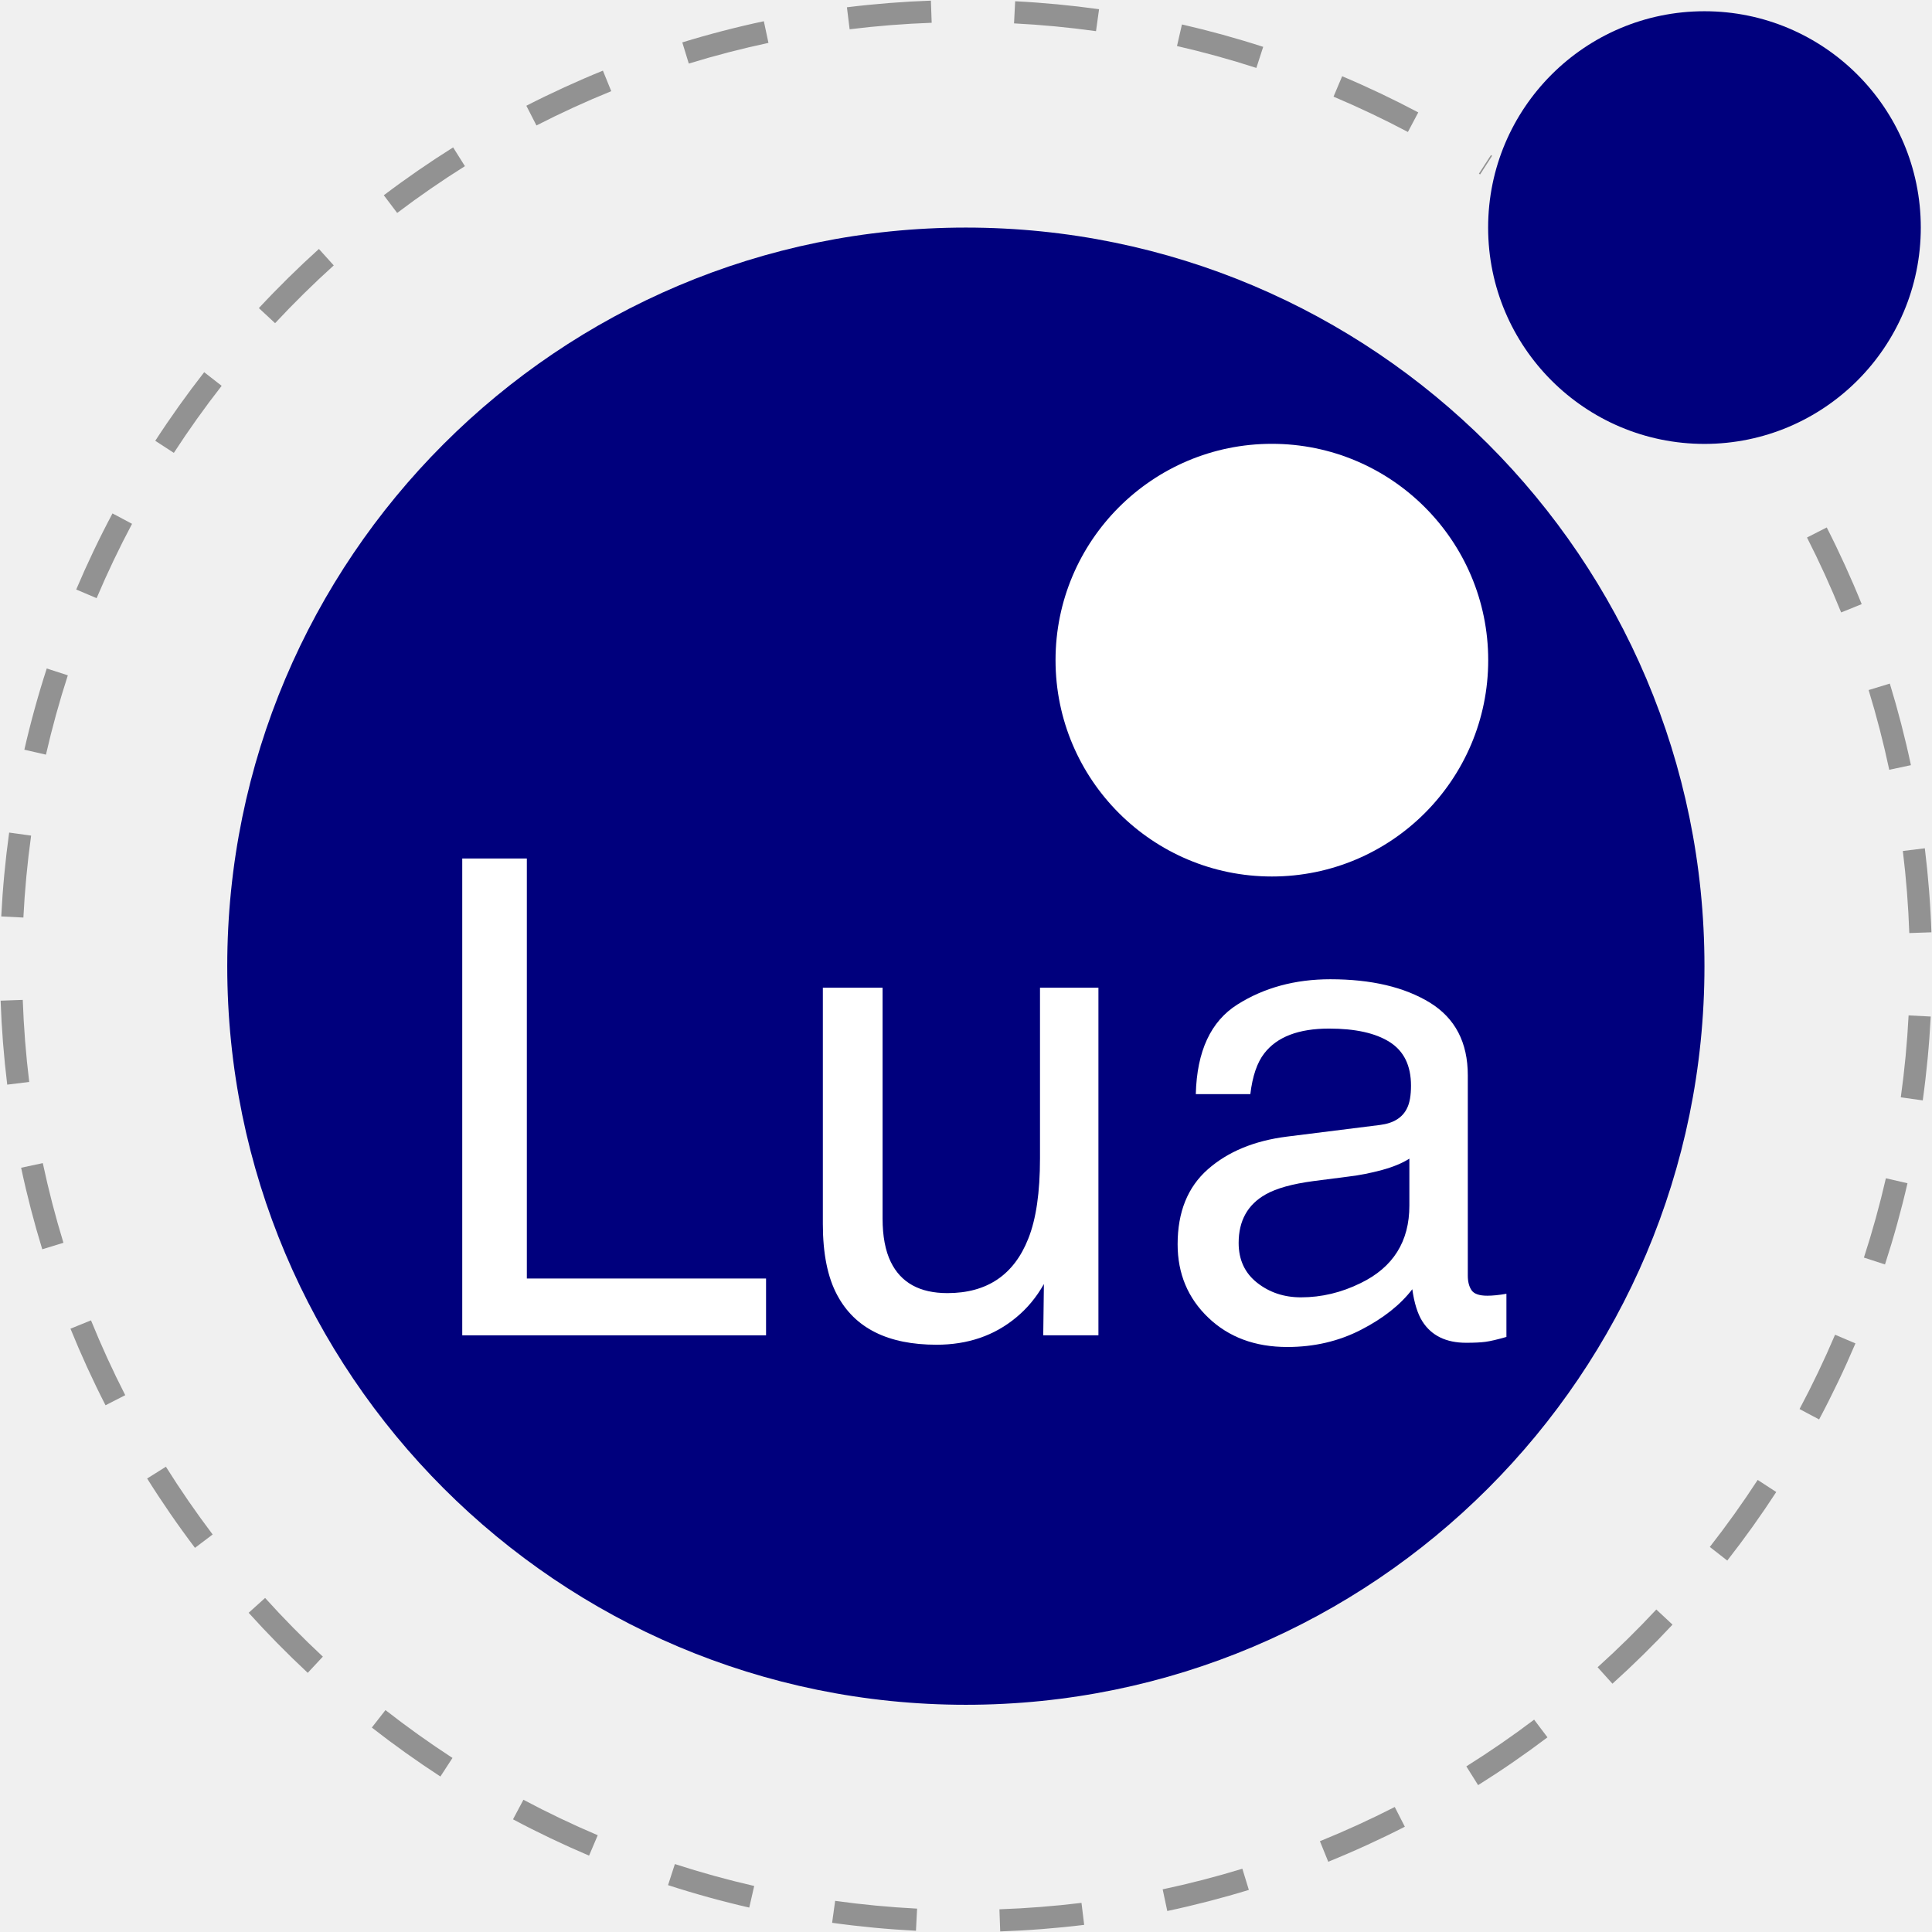
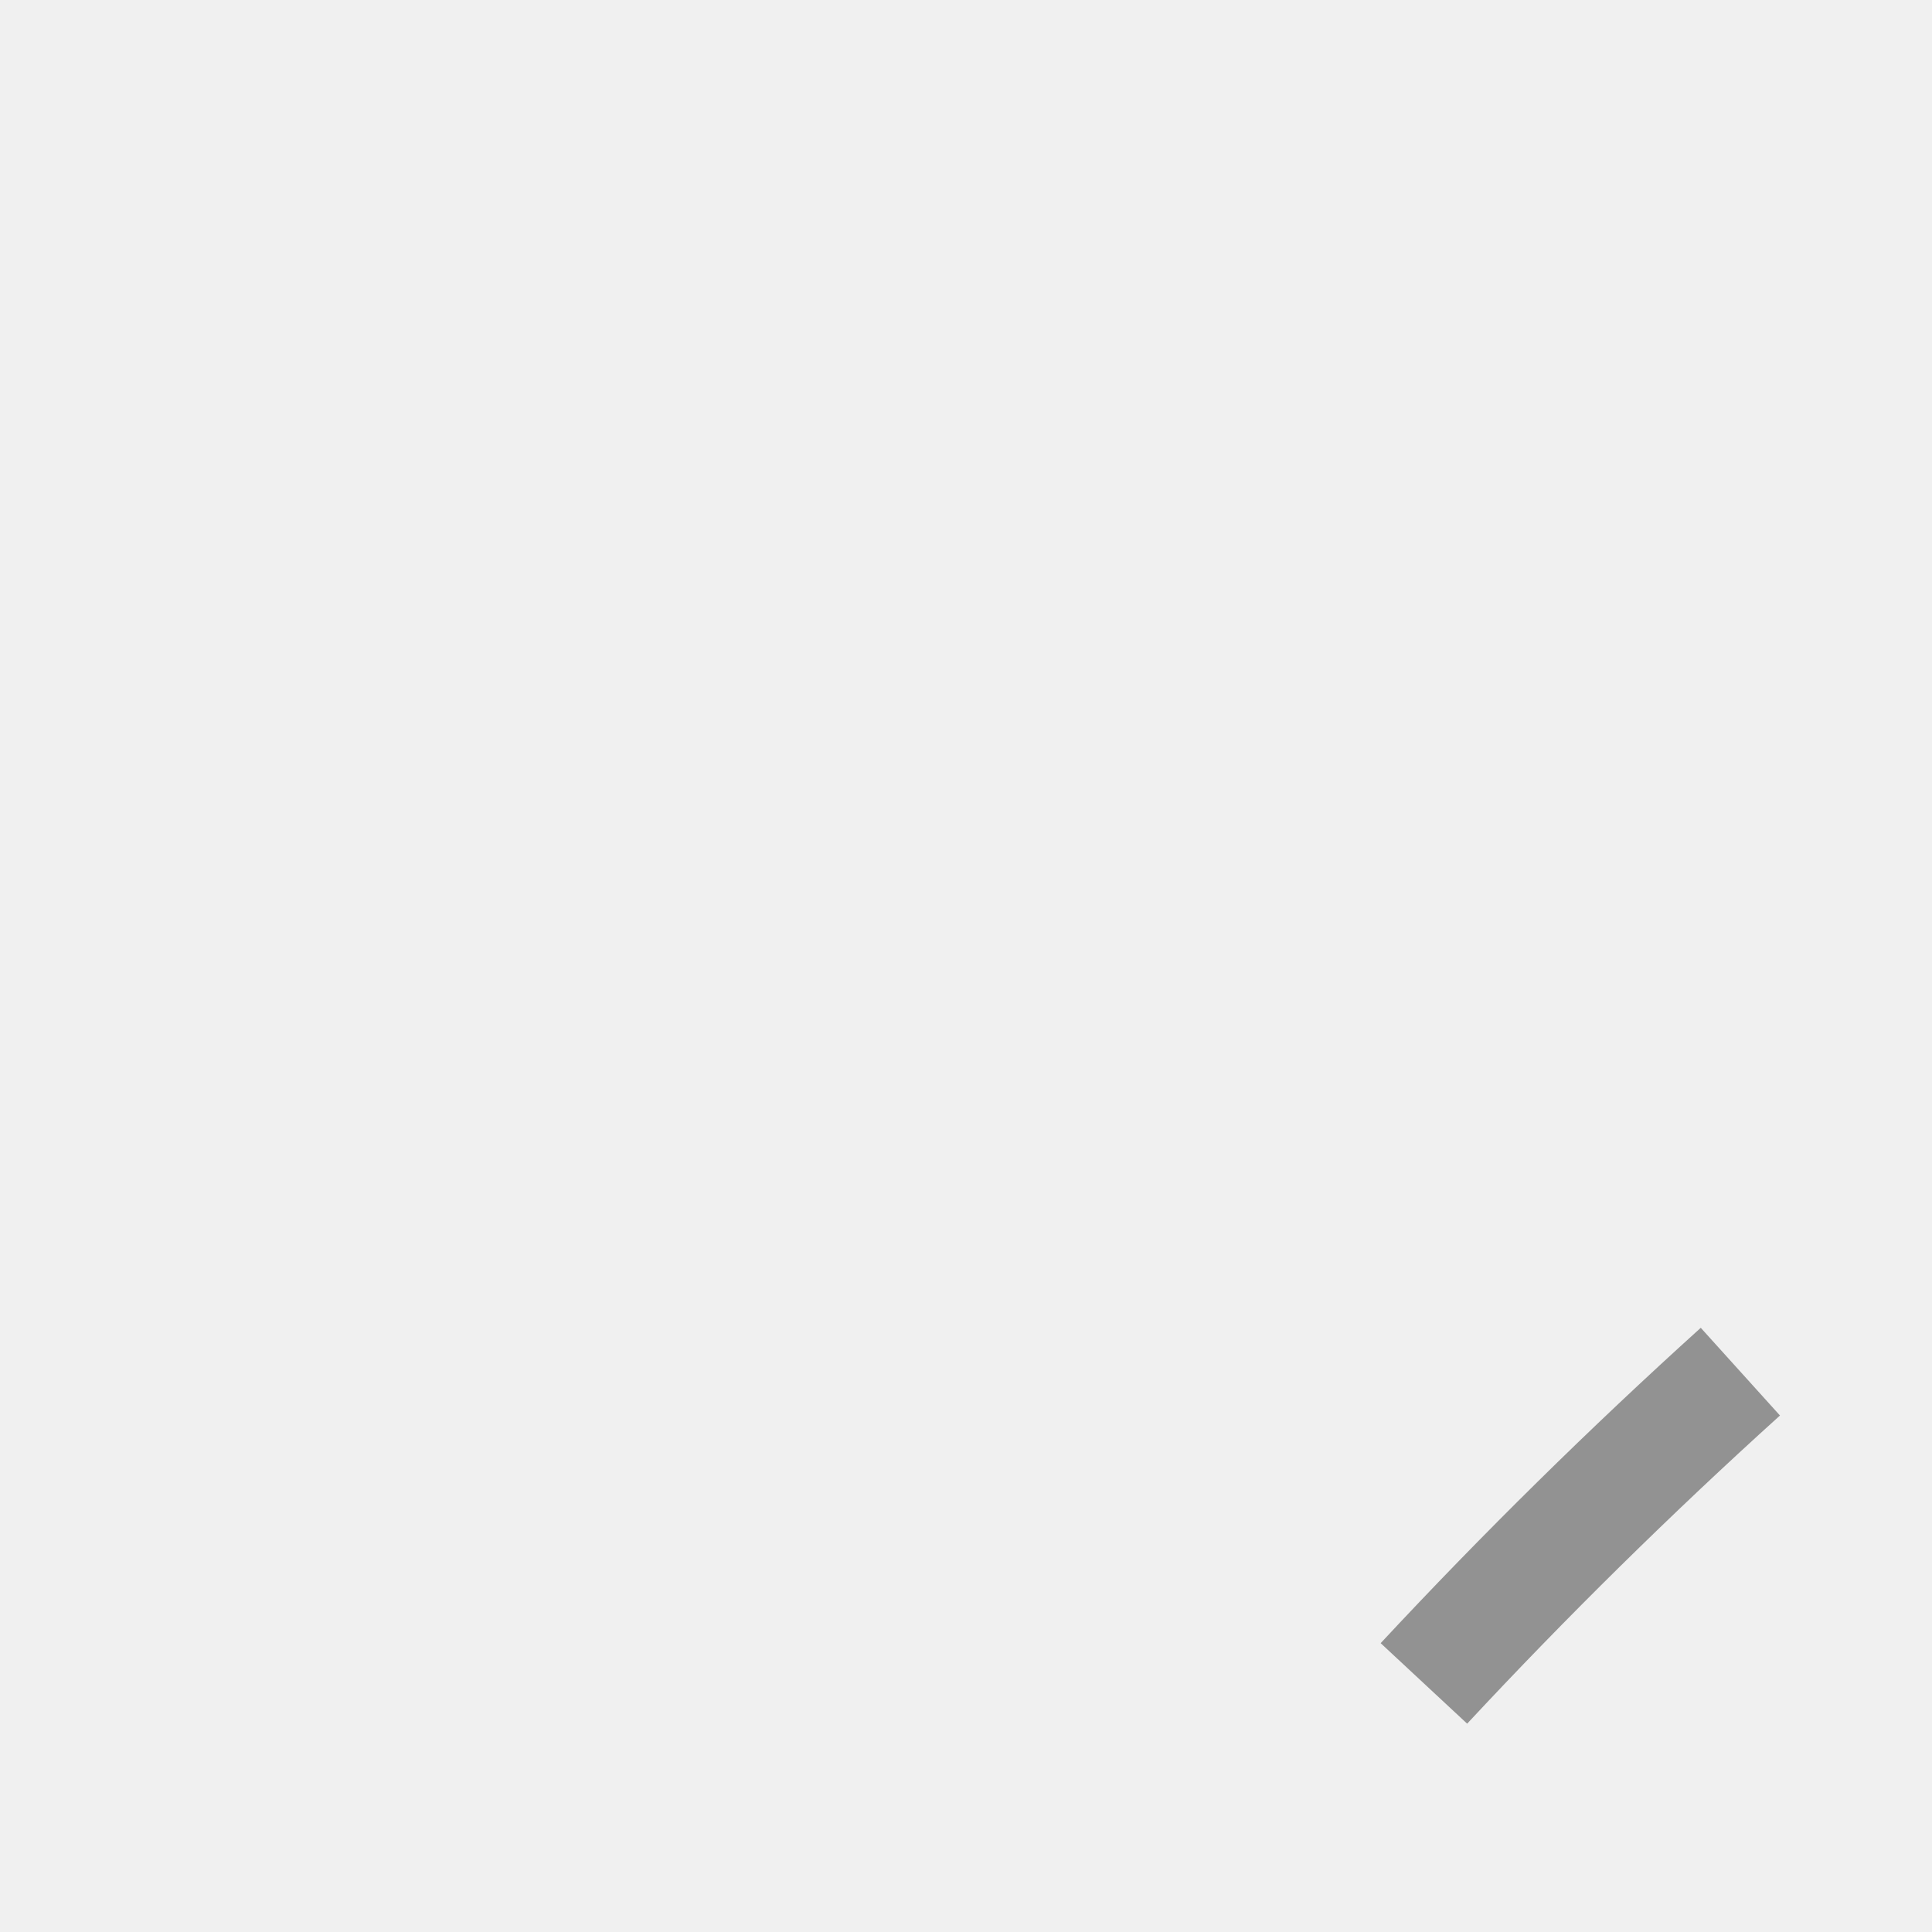
- <svg xmlns="http://www.w3.org/2000/svg" width="48px" height="48px" viewBox="0 0 256 256" version="1.1" preserveAspectRatio="xMidYMid">
+ <svg xmlns="http://www.w3.org/2000/svg" width="48px" height="48px" viewBox="0 0 48 48" version="1.1">
  <g>
    <path d="M225.85,128.024 C225.85,74 182.004,30.155 127.981,30.155 C73.957,30.155 30.111,74 30.111,128.024 C30.111,182.047 73.957,225.893 127.981,225.893 C182.004,225.893 225.85,182.047 225.85,128.024" fill="#00007D" />
    <path d="M197.195,87.475 C197.195,71.652 184.353,58.809 168.53,58.809 C152.707,58.809 139.864,71.652 139.864,87.475 C139.864,103.298 152.707,116.14 168.53,116.14 C184.353,116.14 197.195,103.298 197.195,87.475" fill="#FFFFFF" />
    <path d="M254.515,30.154 C254.515,14.331 241.673,1.489 225.85,1.489 C210.027,1.489 197.185,14.331 197.185,30.154 C197.185,45.978 210.027,58.82 225.85,58.82 C241.673,58.82 254.515,45.978 254.515,30.154" fill="#00007D" />
    <path d="M61.25,113.756 L69.809,113.756 L69.809,169.41 L101.506,169.41 L101.506,176.936 L61.25,176.936 L61.25,113.756" fill="#FFFFFF" />
    <path d="M116.946,130.874 L116.946,161.453 C116.946,163.804 117.309,165.726 118.035,167.216 C119.375,169.969 121.875,171.345 125.533,171.345 C130.782,171.345 134.357,168.936 136.256,164.12 C137.289,161.539 137.805,157.998 137.805,153.496 L137.805,130.874 L145.547,130.874 L145.547,176.936 L138.235,176.936 L138.322,170.141 C137.336,171.89 136.111,173.366 134.648,174.571 C131.751,176.979 128.234,178.184 124.098,178.184 C117.655,178.184 113.266,175.99 110.932,171.603 C109.666,169.252 109.032,166.113 109.032,162.184 L109.032,130.874 L116.946,130.874" fill="#FFFFFF" />
    <path d="M182.879,149.06 C184.657,148.831 185.847,148.087 186.449,146.827 C186.792,146.137 186.965,145.144 186.965,143.848 C186.965,141.201 186.027,139.279 184.153,138.085 C182.278,136.89 179.596,136.293 176.106,136.293 C172.071,136.293 169.209,137.388 167.521,139.578 C166.576,140.789 165.962,142.59 165.675,144.981 L158.45,144.981 C158.593,139.287 160.433,135.327 163.97,133.098 C167.506,130.87 171.609,129.756 176.277,129.756 C181.689,129.756 186.086,130.788 189.465,132.852 C192.816,134.917 194.491,138.128 194.491,142.487 L194.491,169.025 C194.491,169.827 194.656,170.473 194.986,170.959 C195.315,171.446 196.011,171.689 197.072,171.689 C197.416,171.689 197.803,171.668 198.233,171.625 C198.663,171.582 199.121,171.518 199.609,171.432 L199.609,177.151 C198.405,177.495 197.487,177.71 196.857,177.796 C196.226,177.882 195.365,177.925 194.276,177.925 C191.61,177.925 189.674,176.979 188.47,175.087 C187.839,174.084 187.395,172.665 187.137,170.83 C185.559,172.895 183.294,174.686 180.341,176.206 C177.388,177.724 174.133,178.484 170.578,178.484 C166.305,178.484 162.815,177.188 160.106,174.597 C157.396,172.006 156.041,168.762 156.041,164.868 C156.041,160.601 157.375,157.293 160.041,154.945 C162.708,152.597 166.205,151.15 170.535,150.606 L182.879,149.06 L182.879,149.06 Z M166.578,169.973 C168.213,171.261 170.148,171.904 172.385,171.904 C175.108,171.904 177.746,171.274 180.298,170.015 C184.599,167.925 186.749,164.504 186.749,159.752 L186.749,153.526 C185.805,154.13 184.589,154.633 183.101,155.036 C181.613,155.439 180.154,155.726 178.723,155.897 L174.044,156.499 C171.24,156.871 169.131,157.458 167.718,158.259 C165.324,159.603 164.127,161.749 164.127,164.695 C164.127,166.927 164.944,168.686 166.578,169.973 L166.578,169.973 Z" fill="#FFFFFF" />
    <path d="M132.532,255.926 L132.43,252.991 C136.058,252.864 139.717,252.578 143.303,252.14 L143.659,255.055 C139.989,255.503 136.245,255.796 132.532,255.926 L132.532,255.926 Z M121.37,255.835 C117.663,255.645 113.925,255.291 110.259,254.782 L110.662,251.874 C114.244,252.371 117.898,252.717 121.52,252.903 L121.37,255.835 L121.37,255.835 Z M154.67,253.218 L154.06,250.346 C157.605,249.594 161.157,248.675 164.619,247.616 L165.478,250.423 C161.935,251.508 158.298,252.448 154.67,253.218 L154.67,253.218 Z M99.28,252.764 C95.667,251.935 92.047,250.935 88.519,249.791 L89.424,246.998 C92.871,248.115 96.408,249.093 99.936,249.902 L99.28,252.764 L99.28,252.764 Z M175.999,246.69 L174.897,243.969 C178.25,242.611 181.586,241.085 184.813,239.436 L186.149,242.051 C182.846,243.739 179.431,245.3 175.999,246.69 L175.999,246.69 Z M78.055,245.881 C74.643,244.432 71.252,242.814 67.976,241.07 L69.356,238.478 C72.556,240.182 75.87,241.763 79.203,243.178 L78.055,245.881 L78.055,245.881 Z M195.857,236.54 L194.298,234.053 C197.365,232.129 200.387,230.047 203.279,227.863 L205.048,230.206 C202.089,232.441 198.997,234.572 195.857,236.54 L195.857,236.54 Z M58.357,235.397 C55.251,233.378 52.193,231.196 49.269,228.91 L51.077,226.596 C53.934,228.83 56.922,230.963 59.957,232.936 L58.357,235.397 L58.357,235.397 Z M213.656,223.098 L211.691,220.918 C214.383,218.491 217,215.918 219.47,213.269 L221.618,215.272 C219.09,217.982 216.411,220.615 213.656,223.098 L213.656,223.098 Z M40.778,221.66 C38.066,219.132 35.431,216.455 32.947,213.702 L35.127,211.736 C37.554,214.426 40.129,217.042 42.78,219.512 L40.778,221.66 L40.778,221.66 Z M228.872,206.784 L226.559,204.976 C228.793,202.12 230.927,199.133 232.902,196.098 L235.363,197.7 C233.342,200.805 231.158,203.862 228.872,206.784 L228.872,206.784 Z M25.835,205.098 C23.598,202.138 21.465,199.047 19.497,195.909 L21.984,194.349 C23.907,197.414 25.991,200.435 28.178,203.327 L25.835,205.098 L25.835,205.098 Z M241.041,188.083 L238.45,186.703 C240.155,183.503 241.738,180.19 243.155,176.858 L245.857,178.007 C244.406,181.418 242.786,184.808 241.041,188.083 L241.041,188.083 Z M13.983,186.205 C12.293,182.904 10.731,179.49 9.338,176.057 L12.058,174.953 C13.419,178.307 14.946,181.642 16.596,184.867 L13.983,186.205 L13.983,186.205 Z M249.771,167.545 L246.979,166.638 C248.098,163.195 249.077,159.658 249.889,156.127 L252.75,156.786 C251.919,160.4 250.916,164.02 249.771,167.545 L249.771,167.545 Z M5.599,165.537 C4.513,161.993 3.57,158.357 2.799,154.73 L5.671,154.119 C6.425,157.662 7.345,161.214 8.406,164.677 L5.599,165.537 L5.599,165.537 Z M254.774,145.807 L251.866,145.402 C252.365,141.822 252.713,138.169 252.899,134.545 L255.832,134.697 C255.64,138.404 255.285,142.143 254.774,145.807 L254.774,145.807 Z M0.957,143.721 C0.507,140.049 0.212,136.306 0.081,132.594 L3.016,132.49 C3.143,136.117 3.432,139.775 3.871,143.363 L0.957,143.721 L0.957,143.721 Z M252.992,123.636 C252.866,120.016 252.578,116.357 252.136,112.76 L255.05,112.402 C255.502,116.083 255.797,119.829 255.926,123.534 L252.992,123.636 L252.992,123.636 Z M3.098,121.581 L0.166,121.433 C0.354,117.725 0.706,113.986 1.213,110.321 L4.122,110.723 C3.626,114.305 3.282,117.958 3.098,121.581 L3.098,121.581 Z M250.335,101.999 C249.582,98.455 248.663,94.901 247.603,91.436 L250.411,90.578 C251.495,94.124 252.436,97.761 253.207,101.389 L250.335,101.999 L250.335,101.999 Z M6.088,99.996 L3.226,99.34 C4.054,95.726 5.052,92.105 6.194,88.578 L8.988,89.483 C7.872,92.928 6.897,96.465 6.088,99.996 L6.088,99.996 Z M243.962,81.151 C242.604,77.791 241.081,74.451 239.437,71.223 L242.053,69.89 C243.736,73.193 245.294,76.612 246.684,80.051 L243.962,81.151 L243.962,81.151 Z M12.802,79.259 L10.099,78.113 C11.546,74.7 13.163,71.308 14.905,68.031 L17.497,69.41 C15.795,72.611 14.215,75.925 12.802,79.259 L12.802,79.259 Z M23.035,60.008 L20.573,58.409 C22.591,55.301 24.773,52.242 27.056,49.318 L29.37,51.125 C27.139,53.982 25.008,56.971 23.035,60.008 L23.035,60.008 Z M36.451,42.824 L34.302,40.824 C36.828,38.11 39.504,35.474 42.255,32.989 L44.223,35.168 C41.534,37.597 38.919,40.173 36.451,42.824 L36.451,42.824 Z M52.628,28.215 L50.856,25.873 C53.814,23.635 56.905,21.501 60.042,19.531 L61.604,22.017 C58.538,23.942 55.518,26.027 52.628,28.215 L52.628,28.215 Z M196.122,23.115 L195.961,23.012 L197.558,20.548 L197.713,20.648 L196.122,23.115 L196.122,23.115 Z M186.554,17.488 C183.352,15.792 180.036,14.217 176.7,12.806 L177.843,10.102 C181.258,11.545 184.651,13.158 187.928,14.894 L186.554,17.488 L186.554,17.488 Z M71.083,16.624 L69.744,14.011 C73.045,12.319 76.458,10.755 79.889,9.361 L80.994,12.081 C77.643,13.443 74.308,14.972 71.083,16.624 L71.083,16.624 Z M166.475,9.001 C163.027,7.886 159.489,6.91 155.958,6.1 L156.614,3.239 C160.228,4.067 163.85,5.066 167.379,6.207 L166.475,9.001 L166.475,9.001 Z M91.269,8.424 L90.407,5.617 C93.95,4.529 97.585,3.586 101.213,2.812 L101.825,5.683 C98.281,6.439 94.73,7.361 91.269,8.424 L91.269,8.424 Z M145.227,4.128 C141.637,3.629 137.983,3.282 134.365,3.098 L134.514,0.166 C138.217,0.354 141.958,0.709 145.632,1.22 L145.227,4.128 L145.227,4.128 Z M112.581,3.879 L112.222,0.965 C115.892,0.513 119.635,0.217 123.348,0.084 L123.453,3.018 C119.824,3.148 116.167,3.437 112.581,3.879 L112.581,3.879 Z" fill="#929292" />
  </g>
</svg>
